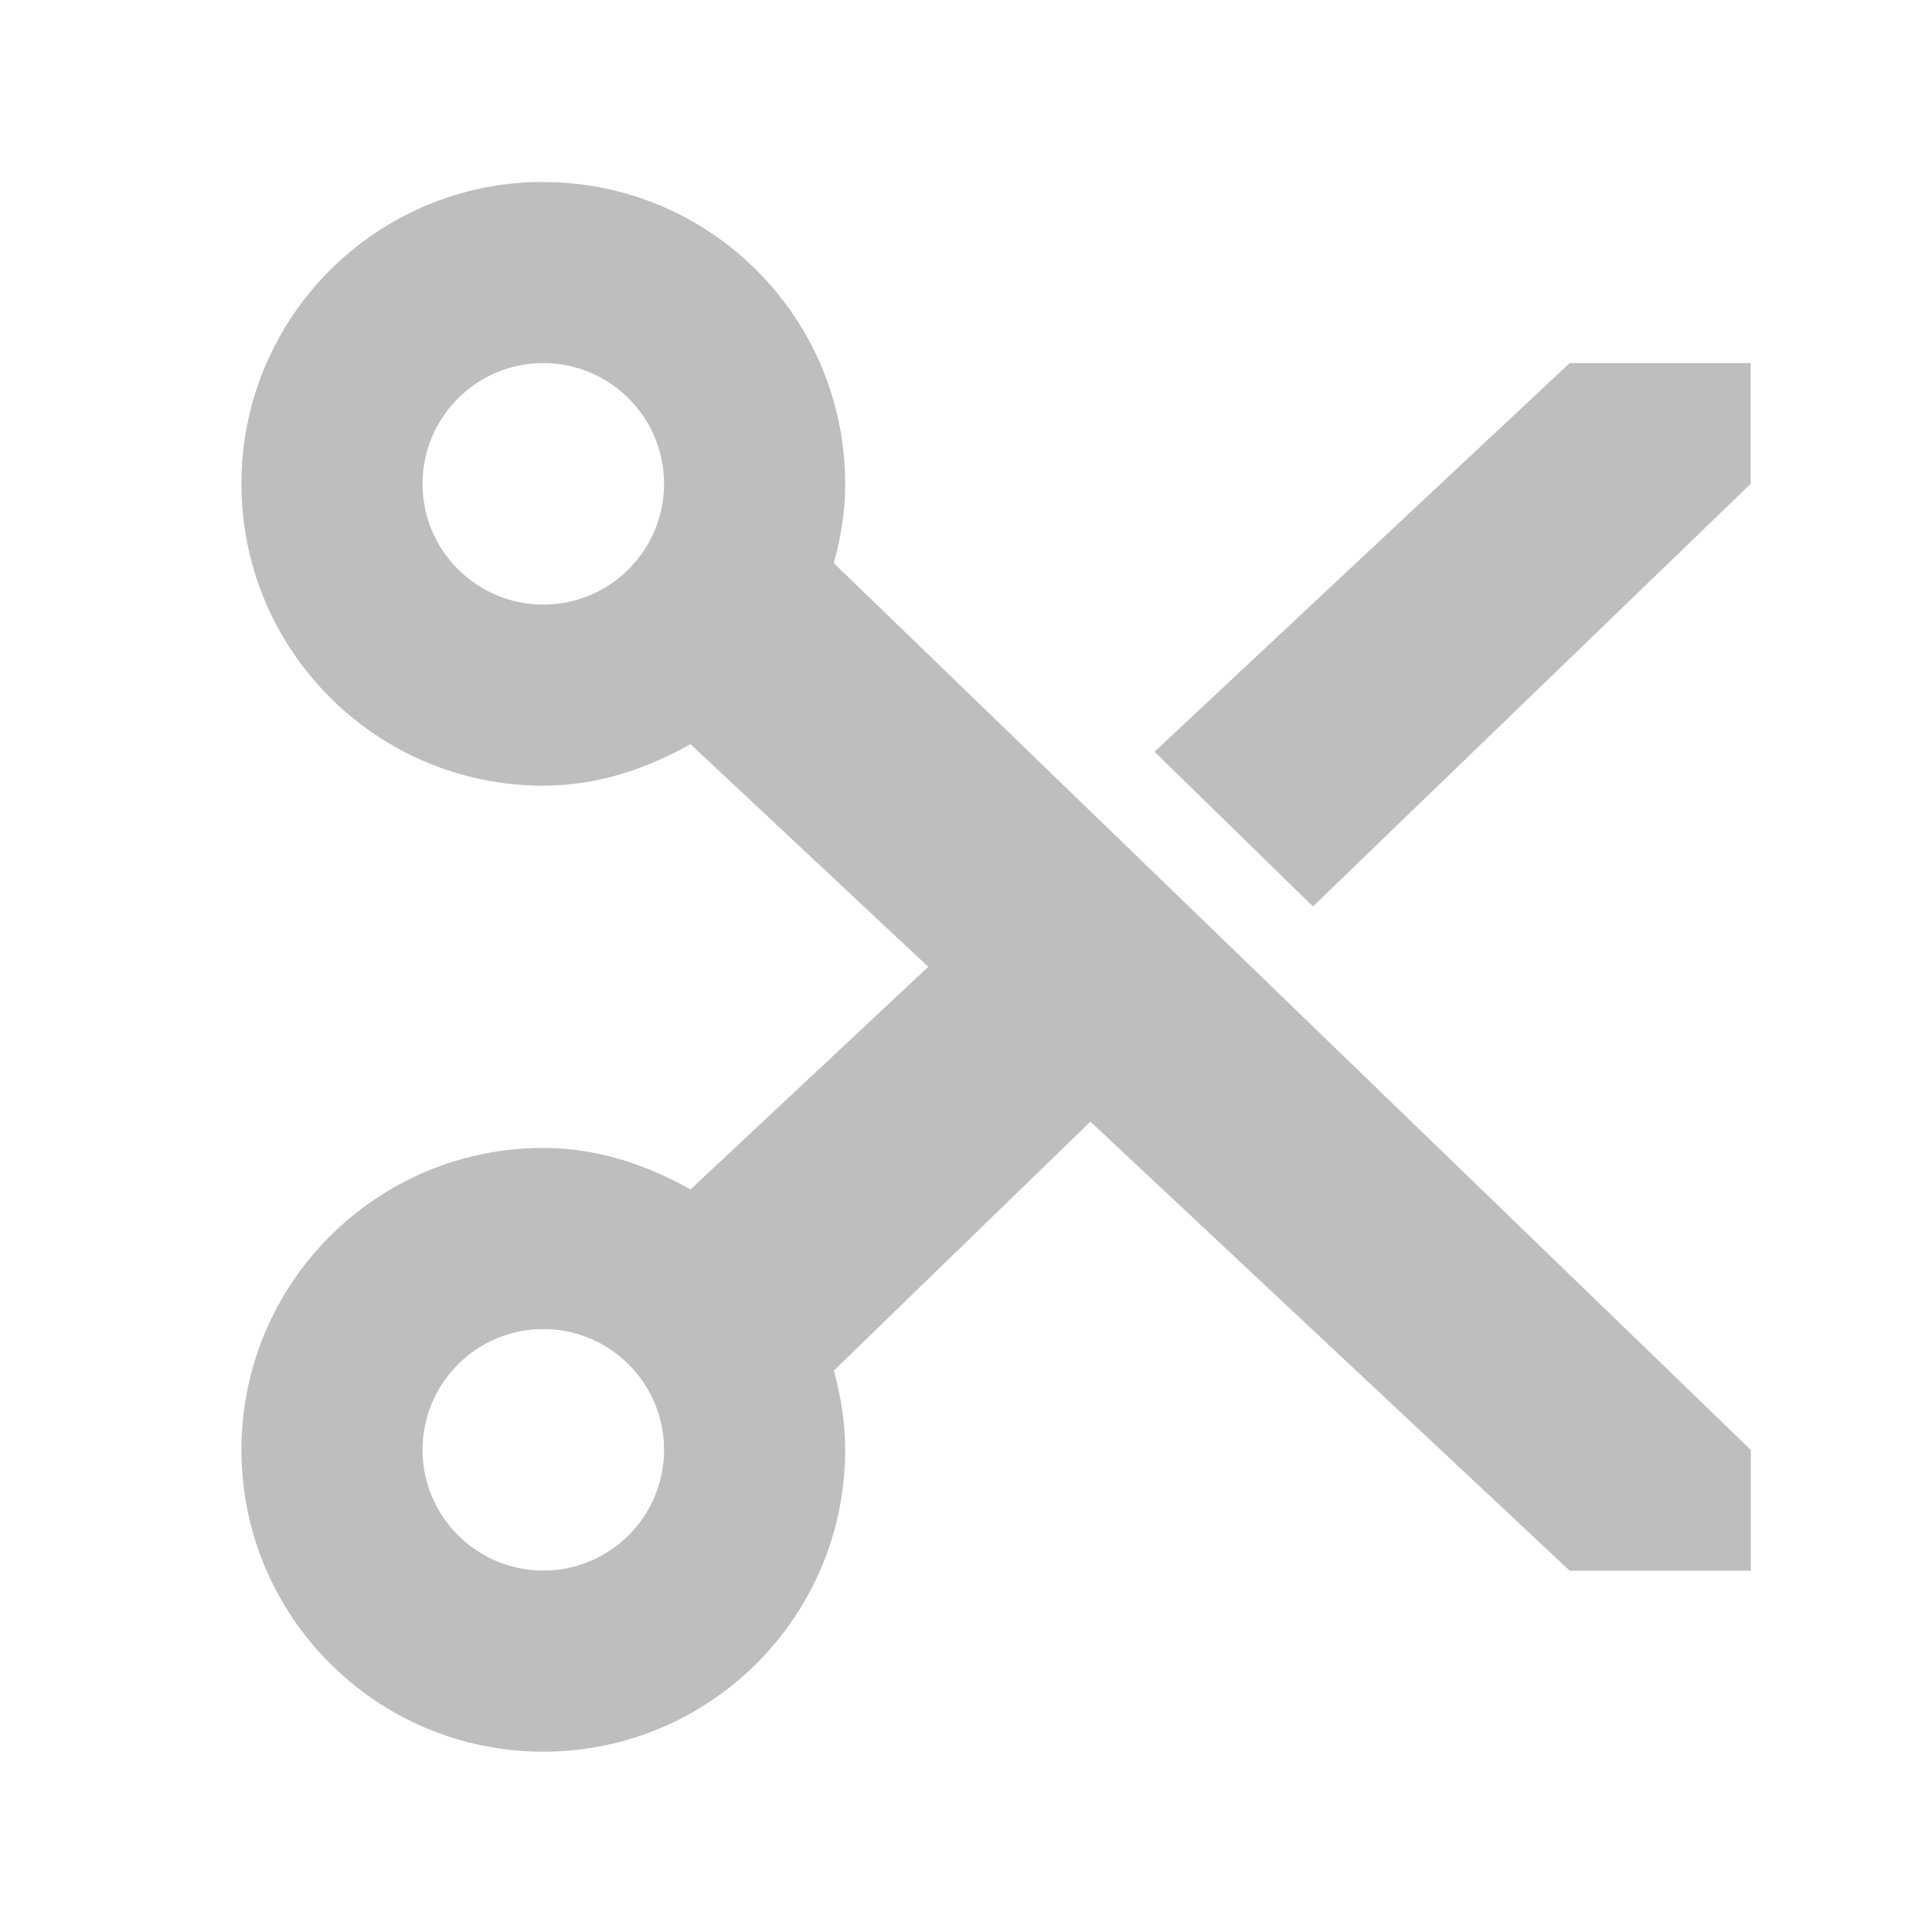
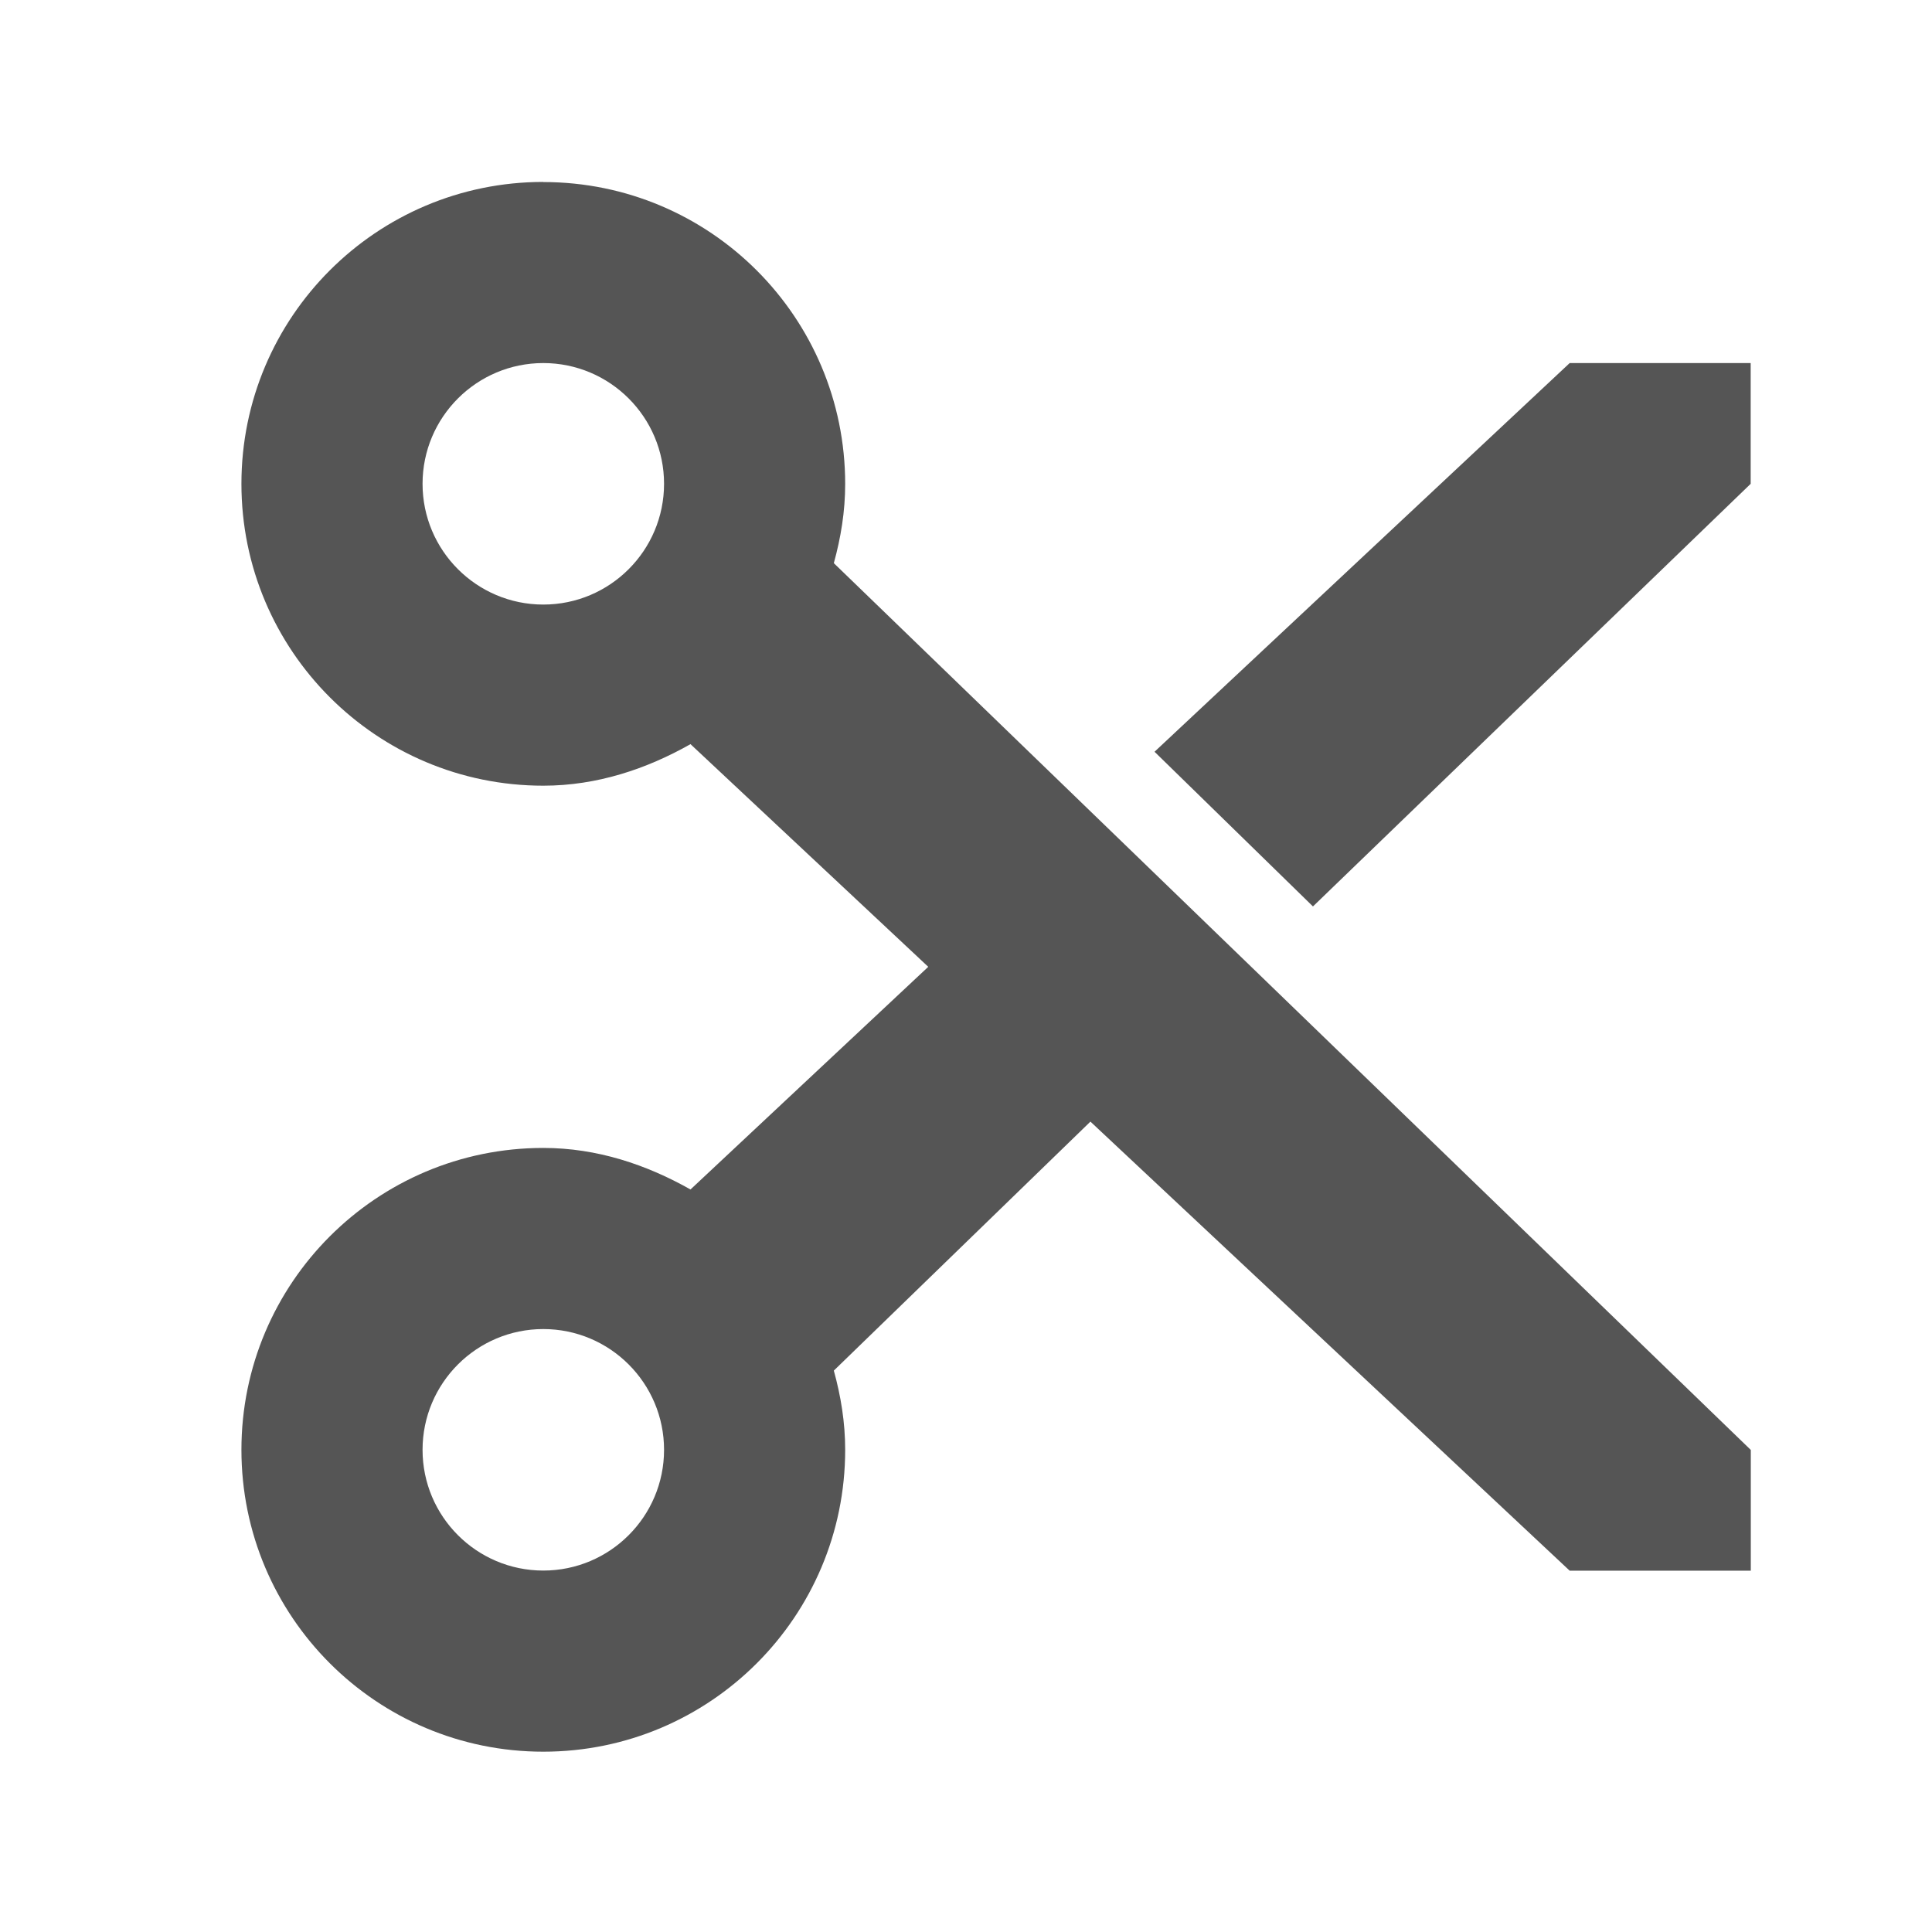
<svg xmlns="http://www.w3.org/2000/svg" xmlns:ns1="http://www.openswatchbook.org/uri/2009/osb" height="16" id="svg7384" style="enable-background:new" version="1.1" width="16">
  <defs id="defs7386">
    <linearGradient id="linearGradient5606" ns1:paint="solid">
      <stop id="stop5608" offset="0" style="stop-color:#000000;stop-opacity:1;" />
    </linearGradient>
    <filter color-interpolation-filters="sRGB" id="filter7554">
      <feBlend id="feBlend7556" in2="BackgroundImage" mode="darken" />
    </filter>
  </defs>
  <g id="layer9" style="display:inline" transform="translate(-285.0006,-0.99328)" />
  <g id="layer10" style="display:inline;filter:url(#filter7554)" transform="translate(-285.0006,-0.99328)" />
  <g id="layer1" style="display:inline" transform="translate(-44.0004,-617.9933)" />
  <g id="layer14" style="display:inline" transform="translate(-285.0006,-0.99328)" />
  <g id="layer15" style="display:inline" transform="translate(-285.0006,-0.99328)" />
  <g id="g71291" style="display:inline" transform="translate(-285.0006,-0.99328)" />
  <g id="layer2" style="display:inline" transform="translate(-44.0004,-467.9933)" />
  <g id="g6058" style="display:inline" transform="translate(-44.0004,-467.9933)" />
  <g id="layer12" style="display:inline" transform="translate(-285.0006,-0.99328)">
-     <g id="g6476" style="color:#bebebe;fill:none;stroke:none;stroke-width:1.781;marker:none;visibility:visible;display:inline" transform="translate(245.0006,-517.0067)">
+     <g id="g6476" style="color:#555555;fill:none;stroke:none;stroke-width:1.781;marker:none;visibility:visible;display:inline" transform="translate(245.0006,-517.0067)">
      
    </g>
-     <path d="m 289.5,2.5 c -1.381,0 -2.5,1.119 -2.5,2.5 0,1.381 1.119,2.5 2.5,2.5 0.446,0 0.856,-0.139 1.219,-0.344 L 292.688,9 290.719,10.844 C 290.356,10.639 289.946,10.5 289.5,10.5 c -1.381,0 -2.5,1.119 -2.5,2.5 0,1.381 1.119,2.5 2.5,2.5 1.381,0 2.5,-1.119 2.5,-2.5 0,-0.229 -0.036,-0.445 -0.094,-0.656 l 2.125,-2.062 3.969,3.719 1.5,0 0,-1 -7.594,-7.344 c 0.058,-0.211 0.094,-0.427 0.094,-0.656 0,-1.381 -1.119,-2.5 -2.5,-2.5 z m 0,1.5 c 0.552,0 1,0.448 1,1 0,0.552 -0.448,1 -1,1 -0.552,0 -1,-0.448 -1,-1 0,-0.552 0.448,-1 1,-1 z m 8.5,0 -3.438,3.219 1.312,1.281 3.625,-3.5 0,-1 -1.5,0 z m -8.5,8 c 0.552,0 1,0.448 1,1 0,0.552 -0.448,1 -1,1 -0.552,0 -1,-0.448 -1,-1 0,-0.552 0.448,-1 1,-1 z" id="rect6492" style="fill:#bebebe;fill-opacity:1;stroke:none" />
+     <path d="m 289.5,2.5 c -1.381,0 -2.5,1.119 -2.5,2.5 0,1.381 1.119,2.5 2.5,2.5 0.446,0 0.856,-0.139 1.219,-0.344 L 292.688,9 290.719,10.844 C 290.356,10.639 289.946,10.5 289.5,10.5 c -1.381,0 -2.5,1.119 -2.5,2.5 0,1.381 1.119,2.5 2.5,2.5 1.381,0 2.5,-1.119 2.5,-2.5 0,-0.229 -0.036,-0.445 -0.094,-0.656 l 2.125,-2.062 3.969,3.719 1.5,0 0,-1 -7.594,-7.344 c 0.058,-0.211 0.094,-0.427 0.094,-0.656 0,-1.381 -1.119,-2.5 -2.5,-2.5 z m 0,1.5 c 0.552,0 1,0.448 1,1 0,0.552 -0.448,1 -1,1 -0.552,0 -1,-0.448 -1,-1 0,-0.552 0.448,-1 1,-1 z m 8.5,0 -3.438,3.219 1.312,1.281 3.625,-3.5 0,-1 -1.5,0 z m -8.5,8 c 0.552,0 1,0.448 1,1 0,0.552 -0.448,1 -1,1 -0.552,0 -1,-0.448 -1,-1 0,-0.552 0.448,-1 1,-1 z" id="rect6492" style="fill:#555555;fill-opacity:1;stroke:none" />
  </g>
</svg>
